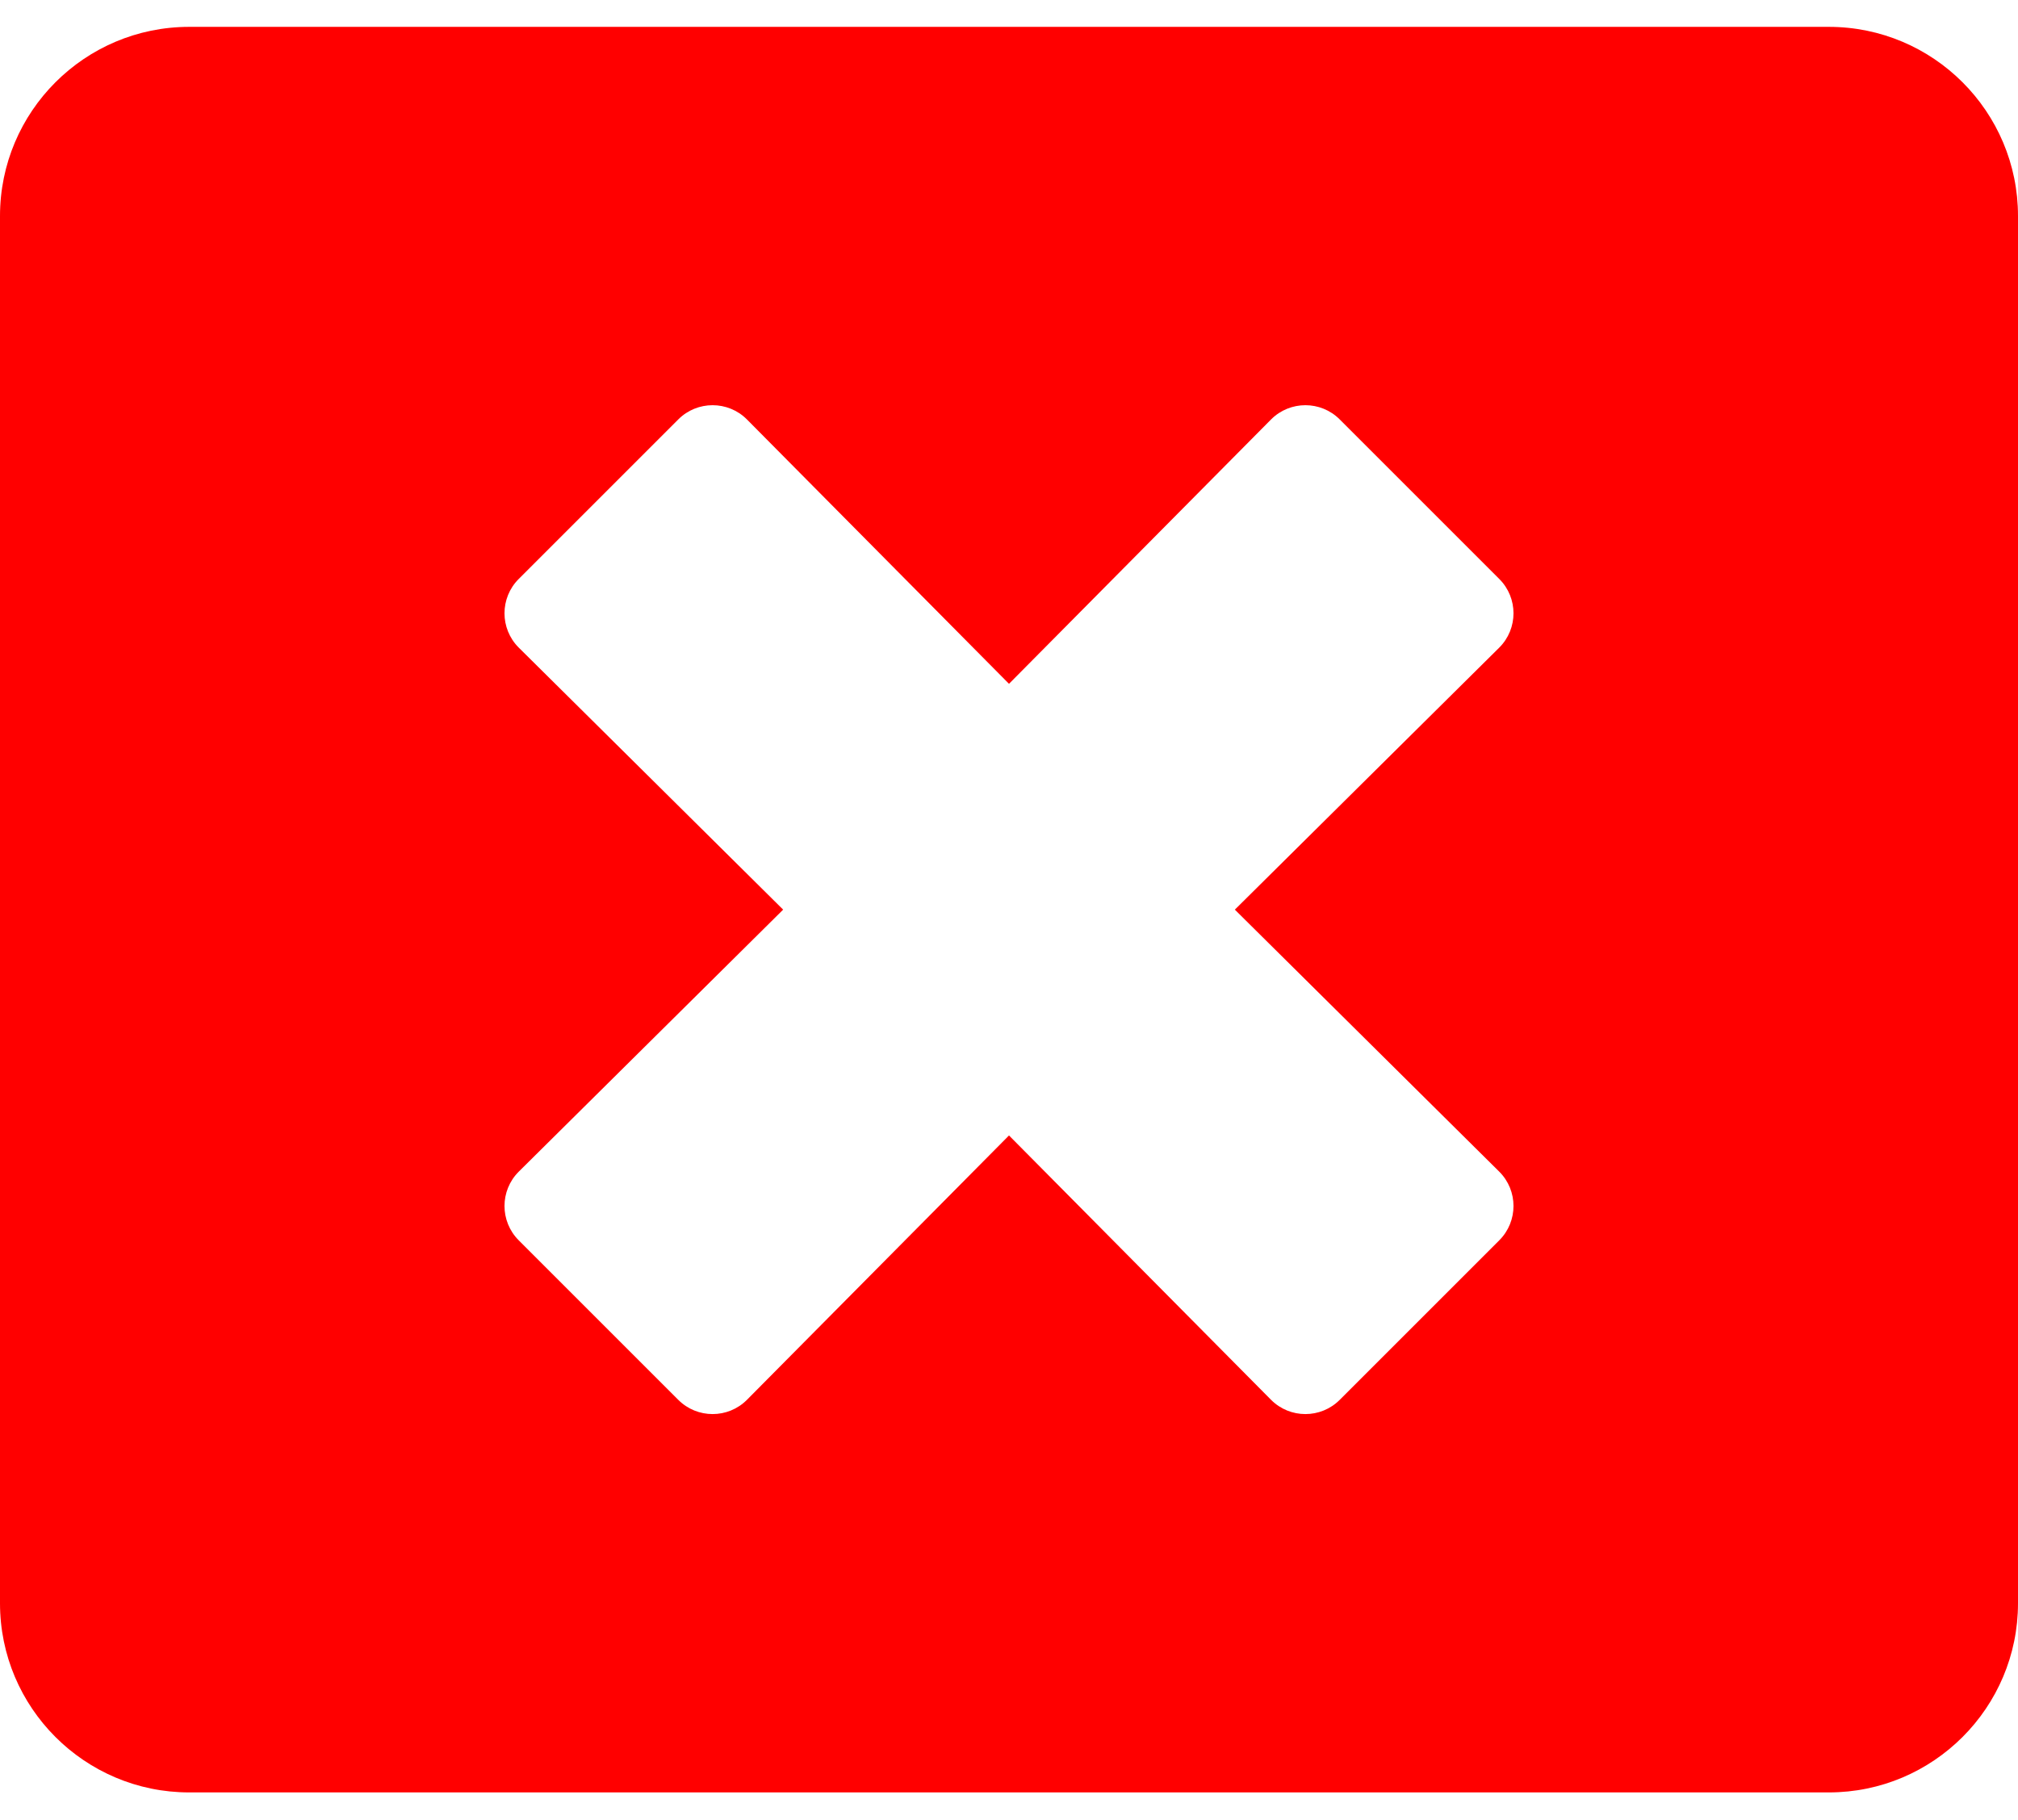
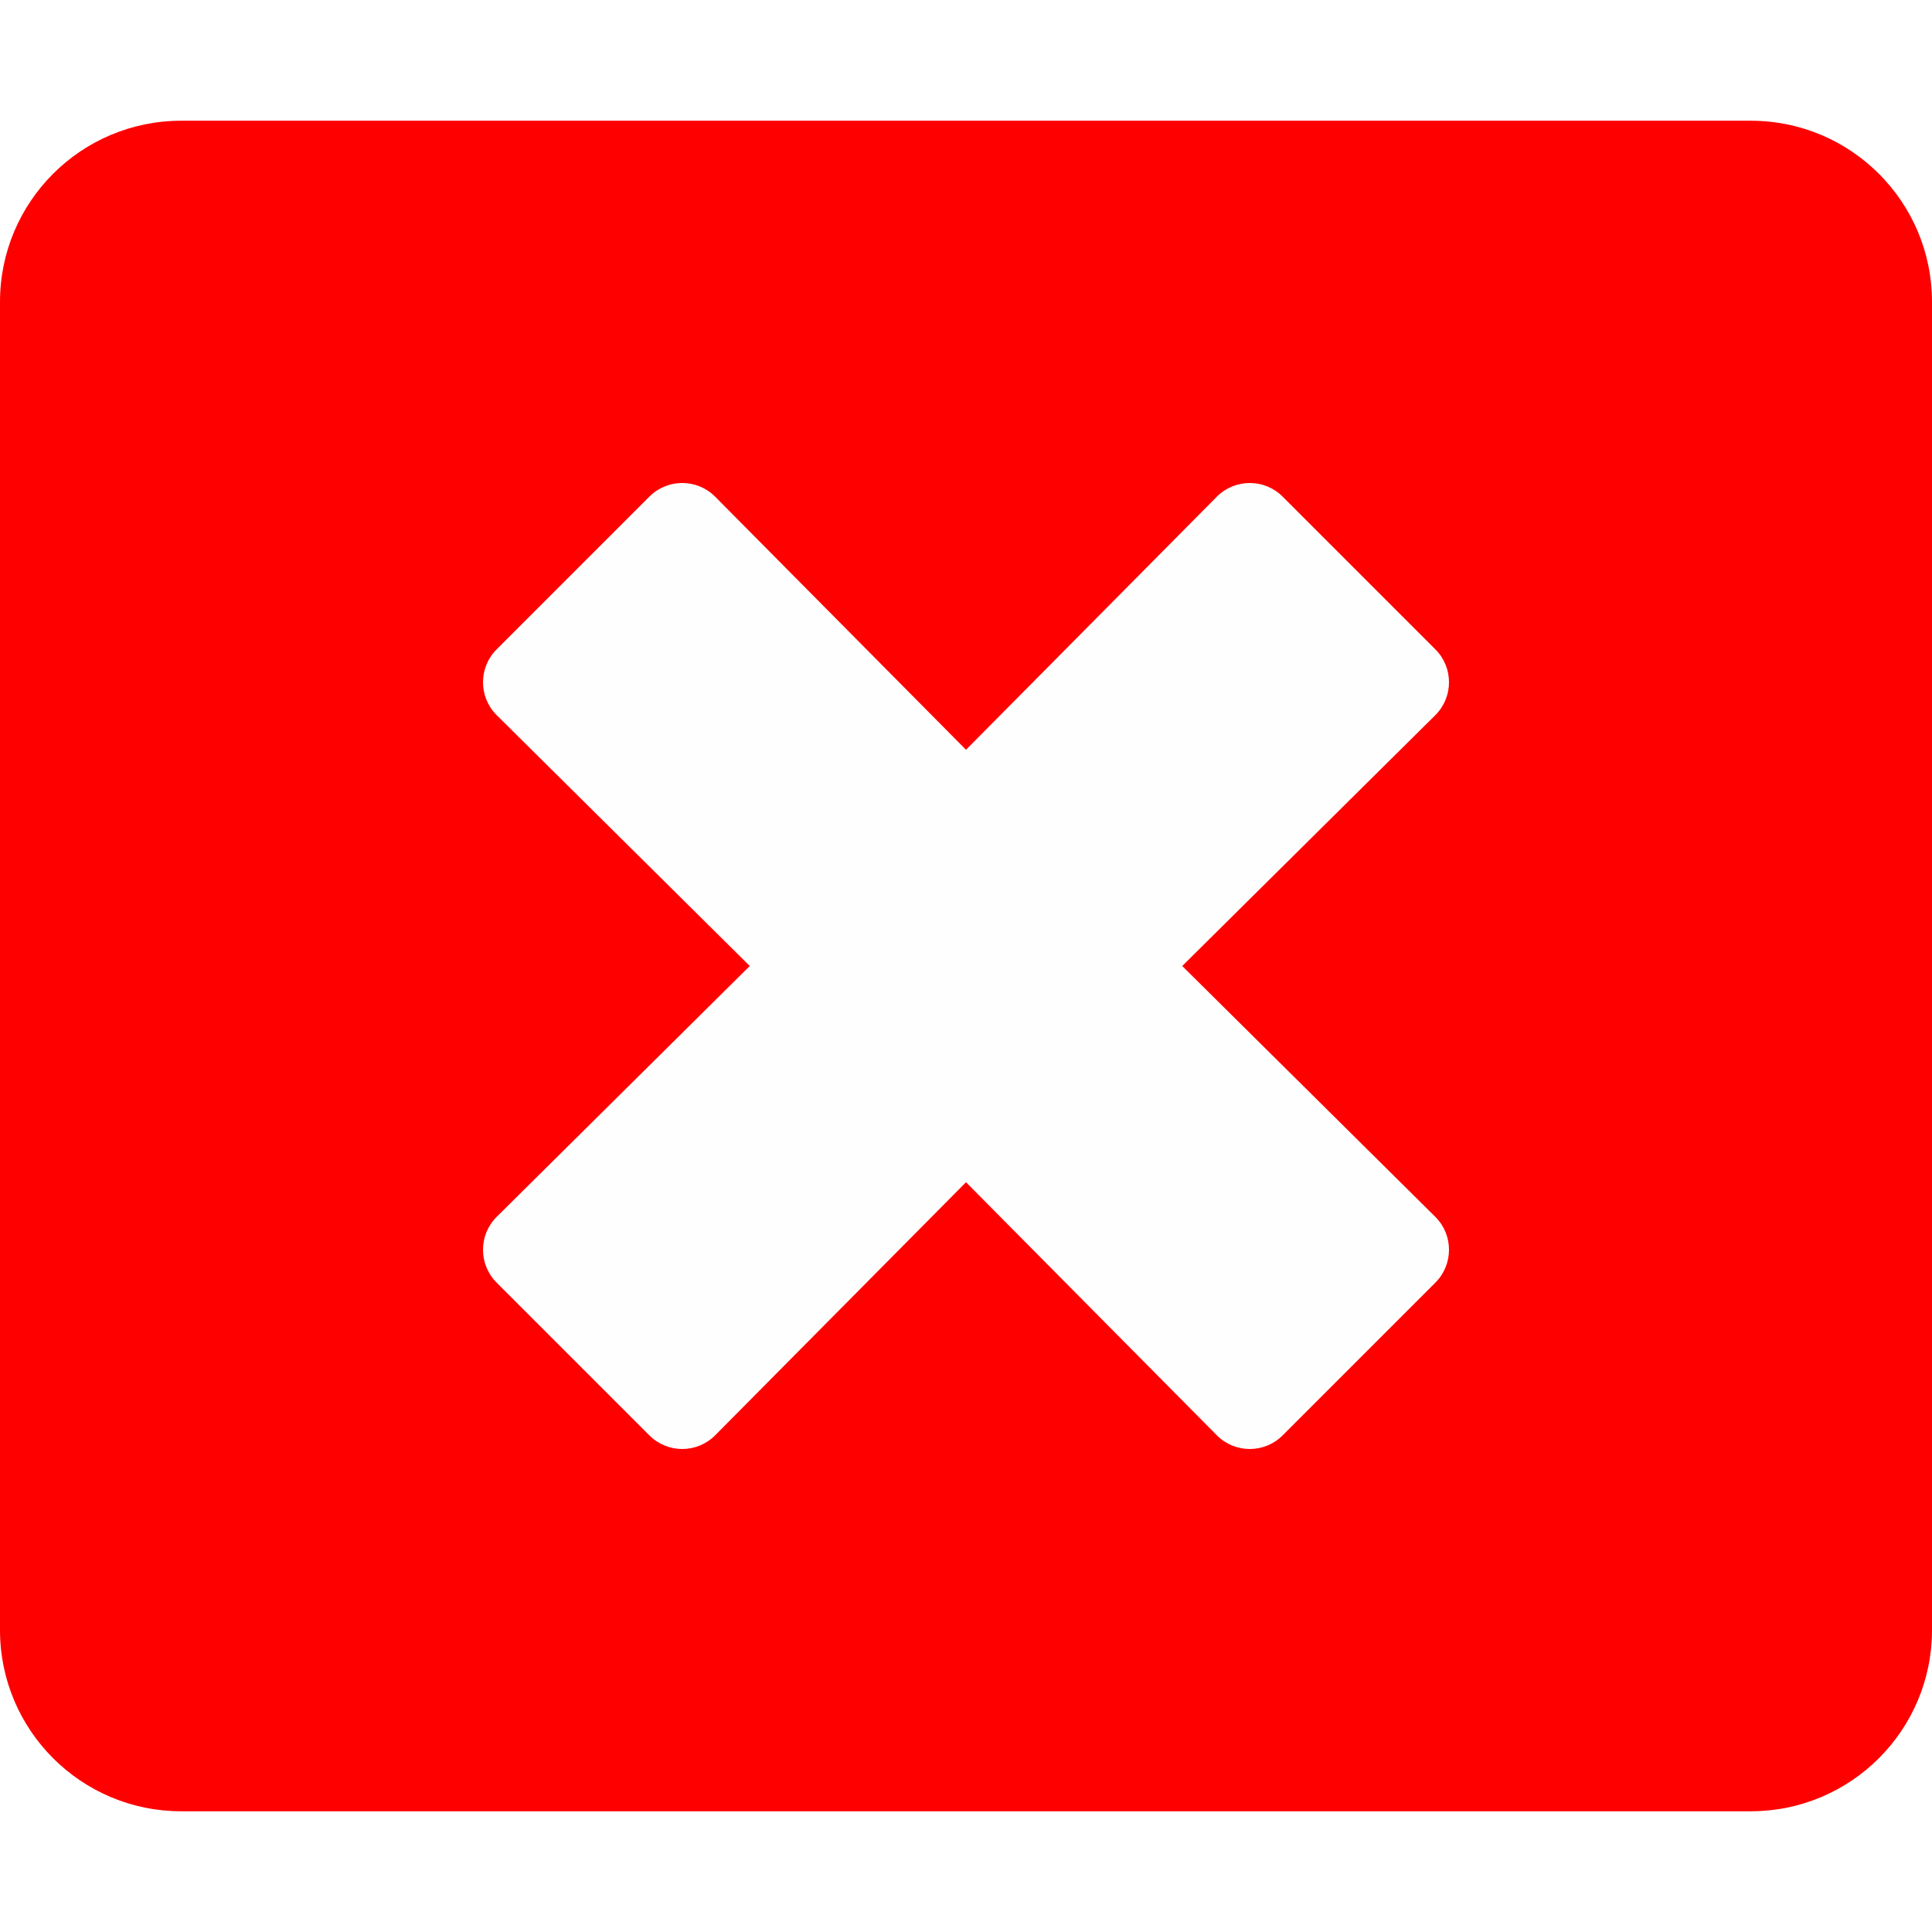
- <svg xmlns="http://www.w3.org/2000/svg" width="61" height="55" viewBox="0 0 61 55" fill="none">
-   <path d="M55.281 0.812H5.719C2.562 0.812 0 3.374 0 6.531V48.469C0 51.626 2.562 54.188 5.719 54.188H55.281C58.438 54.188 61 51.626 61 48.469V6.531C61 3.374 58.438 0.812 55.281 0.812ZM45.321 35.423C45.893 35.995 45.893 36.924 45.321 37.496L40.496 42.321C39.924 42.893 38.995 42.893 38.423 42.321L30.5 34.327L22.577 42.321C22.005 42.893 21.076 42.893 20.504 42.321L15.679 37.496C15.107 36.924 15.107 35.995 15.679 35.423L23.673 27.5L15.679 19.577C15.107 19.005 15.107 18.076 15.679 17.504L20.504 12.679C21.076 12.107 22.005 12.107 22.577 12.679L30.5 20.673L38.423 12.679C38.995 12.107 39.924 12.107 40.496 12.679L45.321 17.504C45.893 18.076 45.893 19.005 45.321 19.577L37.327 27.5L45.321 35.423Z" fill="#FF0000" />
+ <svg xmlns="http://www.w3.org/2000/svg" width="61" height="61" viewBox="0 0 61 61" fill="none">
+   <rect x="8" y="11" width="42" height="39" fill="#FFFEFE" />
+   <path d="M55.281 3.812H5.719C2.562 3.812 0 6.374 0 9.531V51.469C0 54.626 2.562 57.188 5.719 57.188H55.281C58.438 57.188 61 54.626 61 51.469V9.531C61 6.374 58.438 3.812 55.281 3.812ZM45.321 38.423C45.893 38.995 45.893 39.924 45.321 40.496L40.496 45.321C39.924 45.893 38.995 45.893 38.423 45.321L30.5 37.327L22.577 45.321C22.005 45.893 21.076 45.893 20.504 45.321L15.679 40.496C15.107 39.924 15.107 38.995 15.679 38.423L23.673 30.5L15.679 22.577C15.107 22.005 15.107 21.076 15.679 20.504L20.504 15.679C21.076 15.107 22.005 15.107 22.577 15.679L30.5 23.673L38.423 15.679C38.995 15.107 39.924 15.107 40.496 15.679L45.321 20.504C45.893 21.076 45.893 22.005 45.321 22.577L37.327 30.5L45.321 38.423Z" fill="#FF0000" />
</svg>
